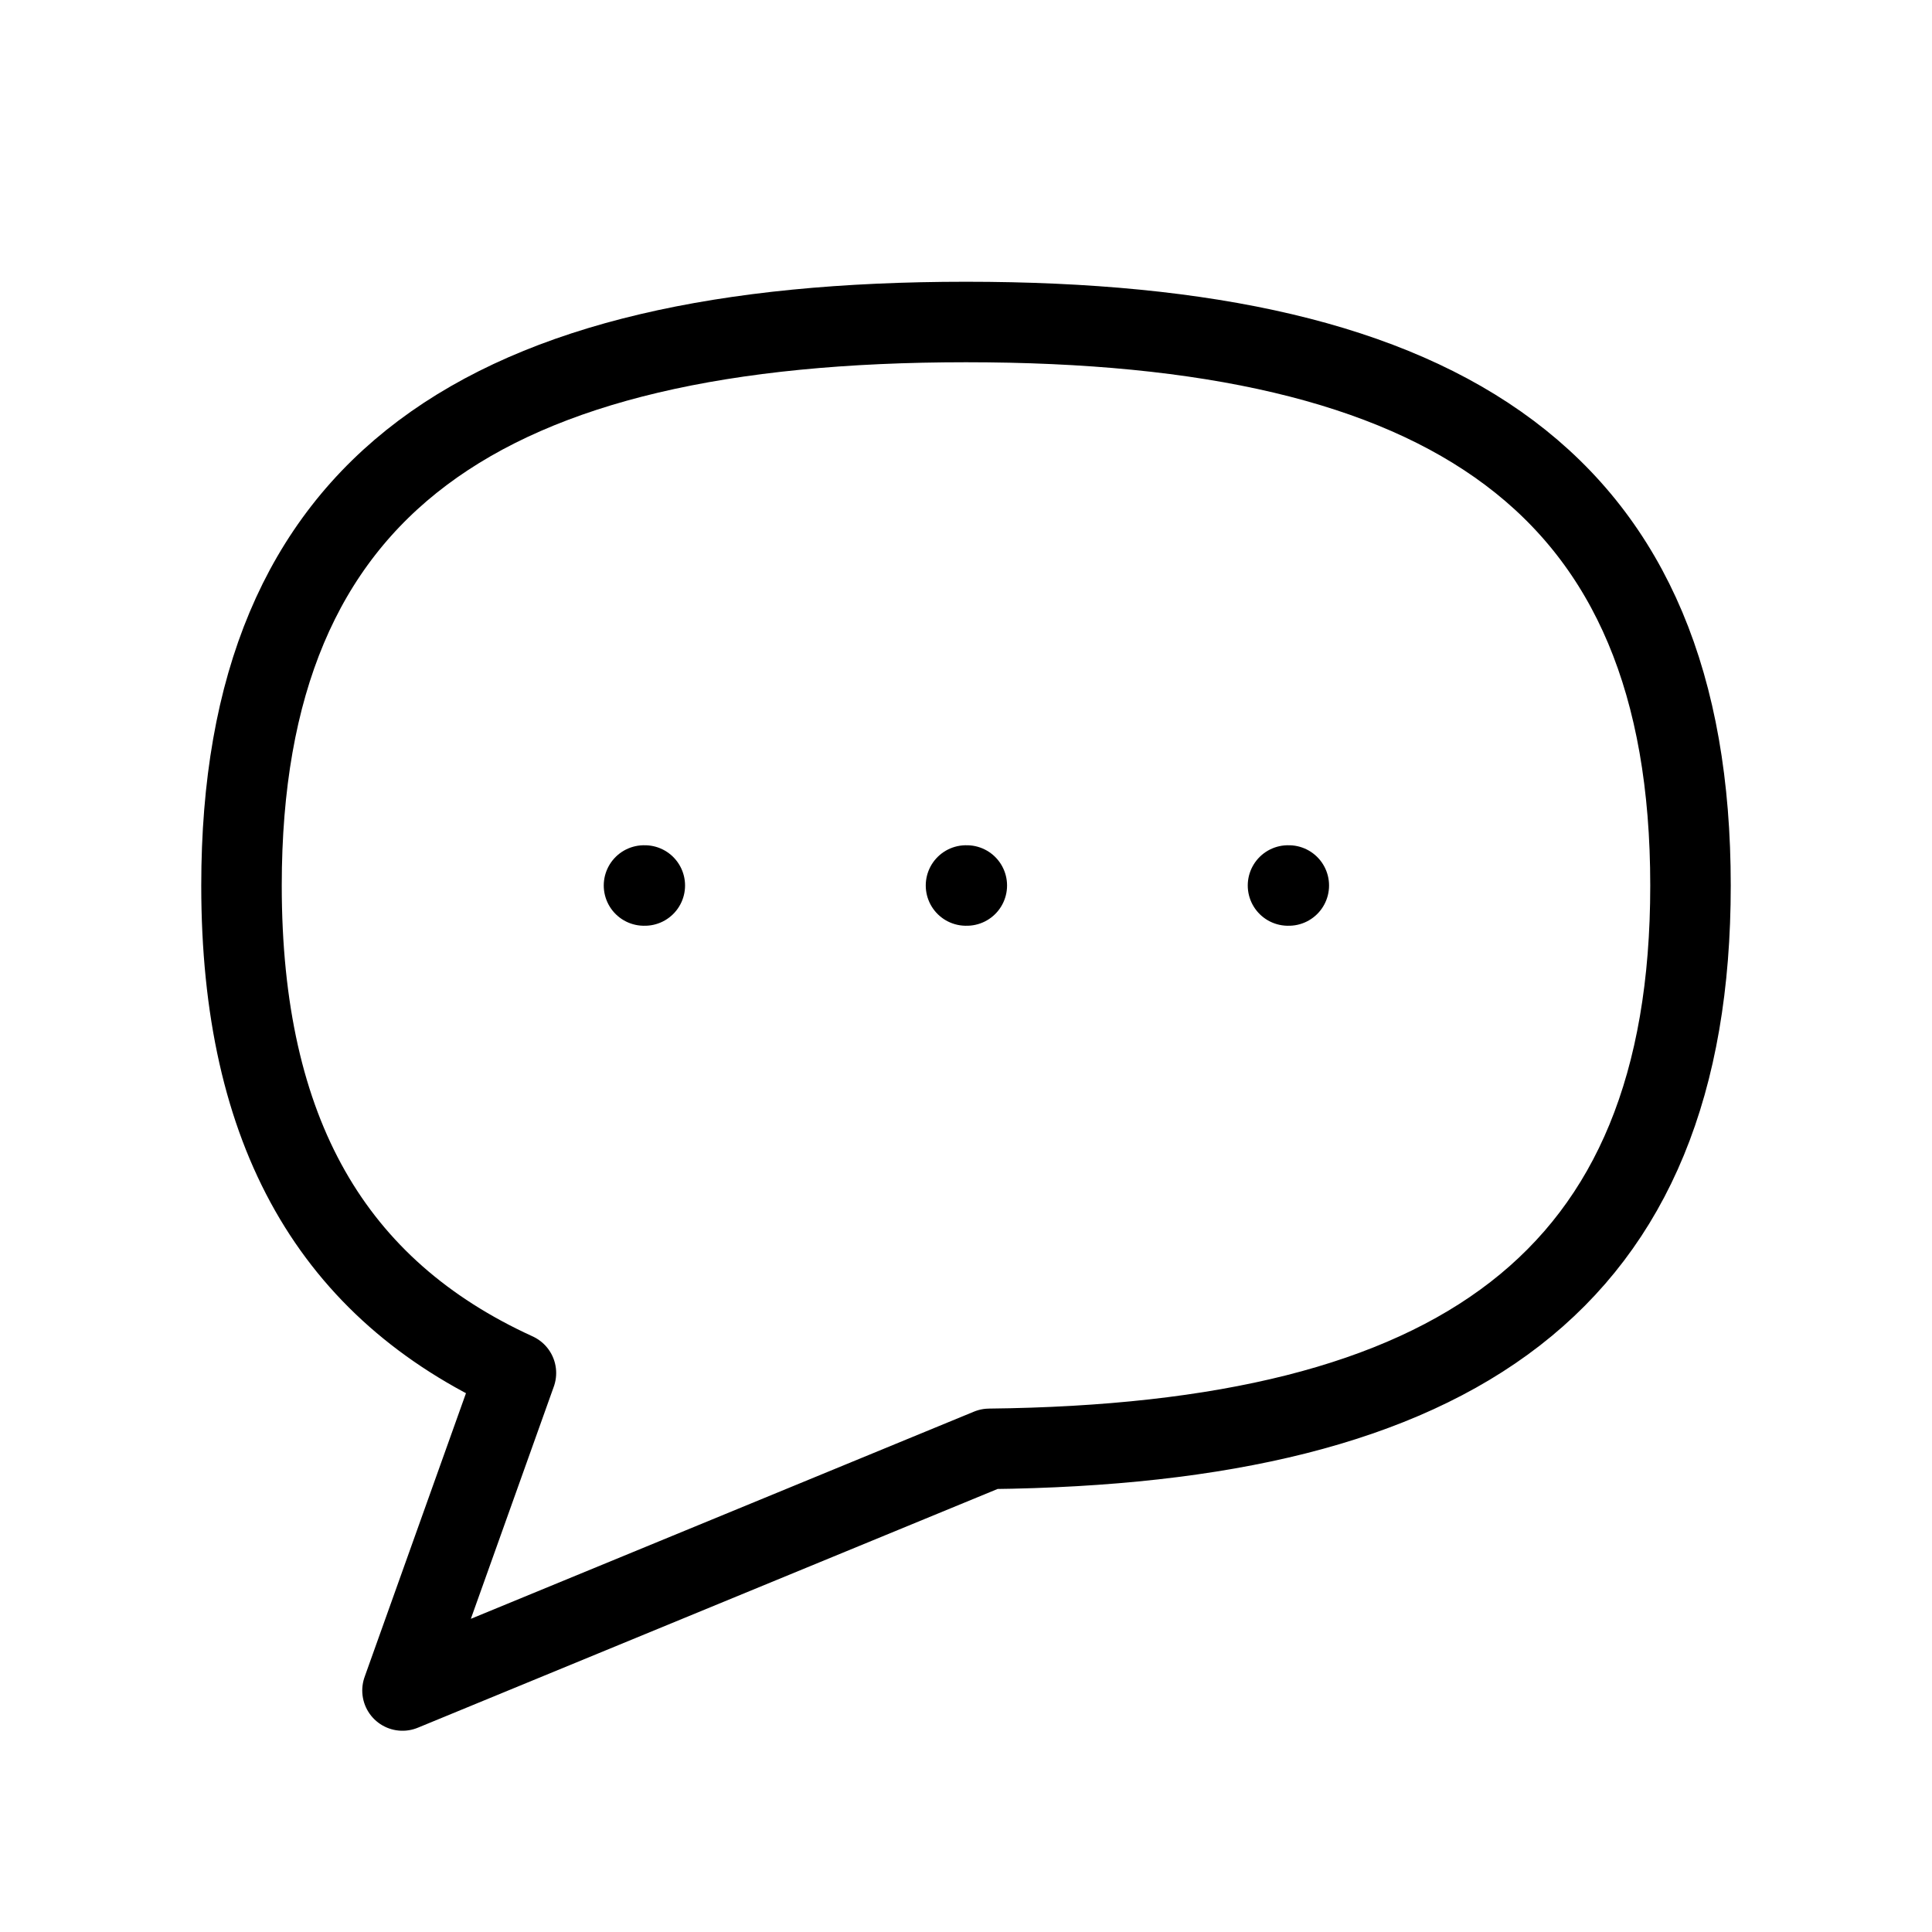
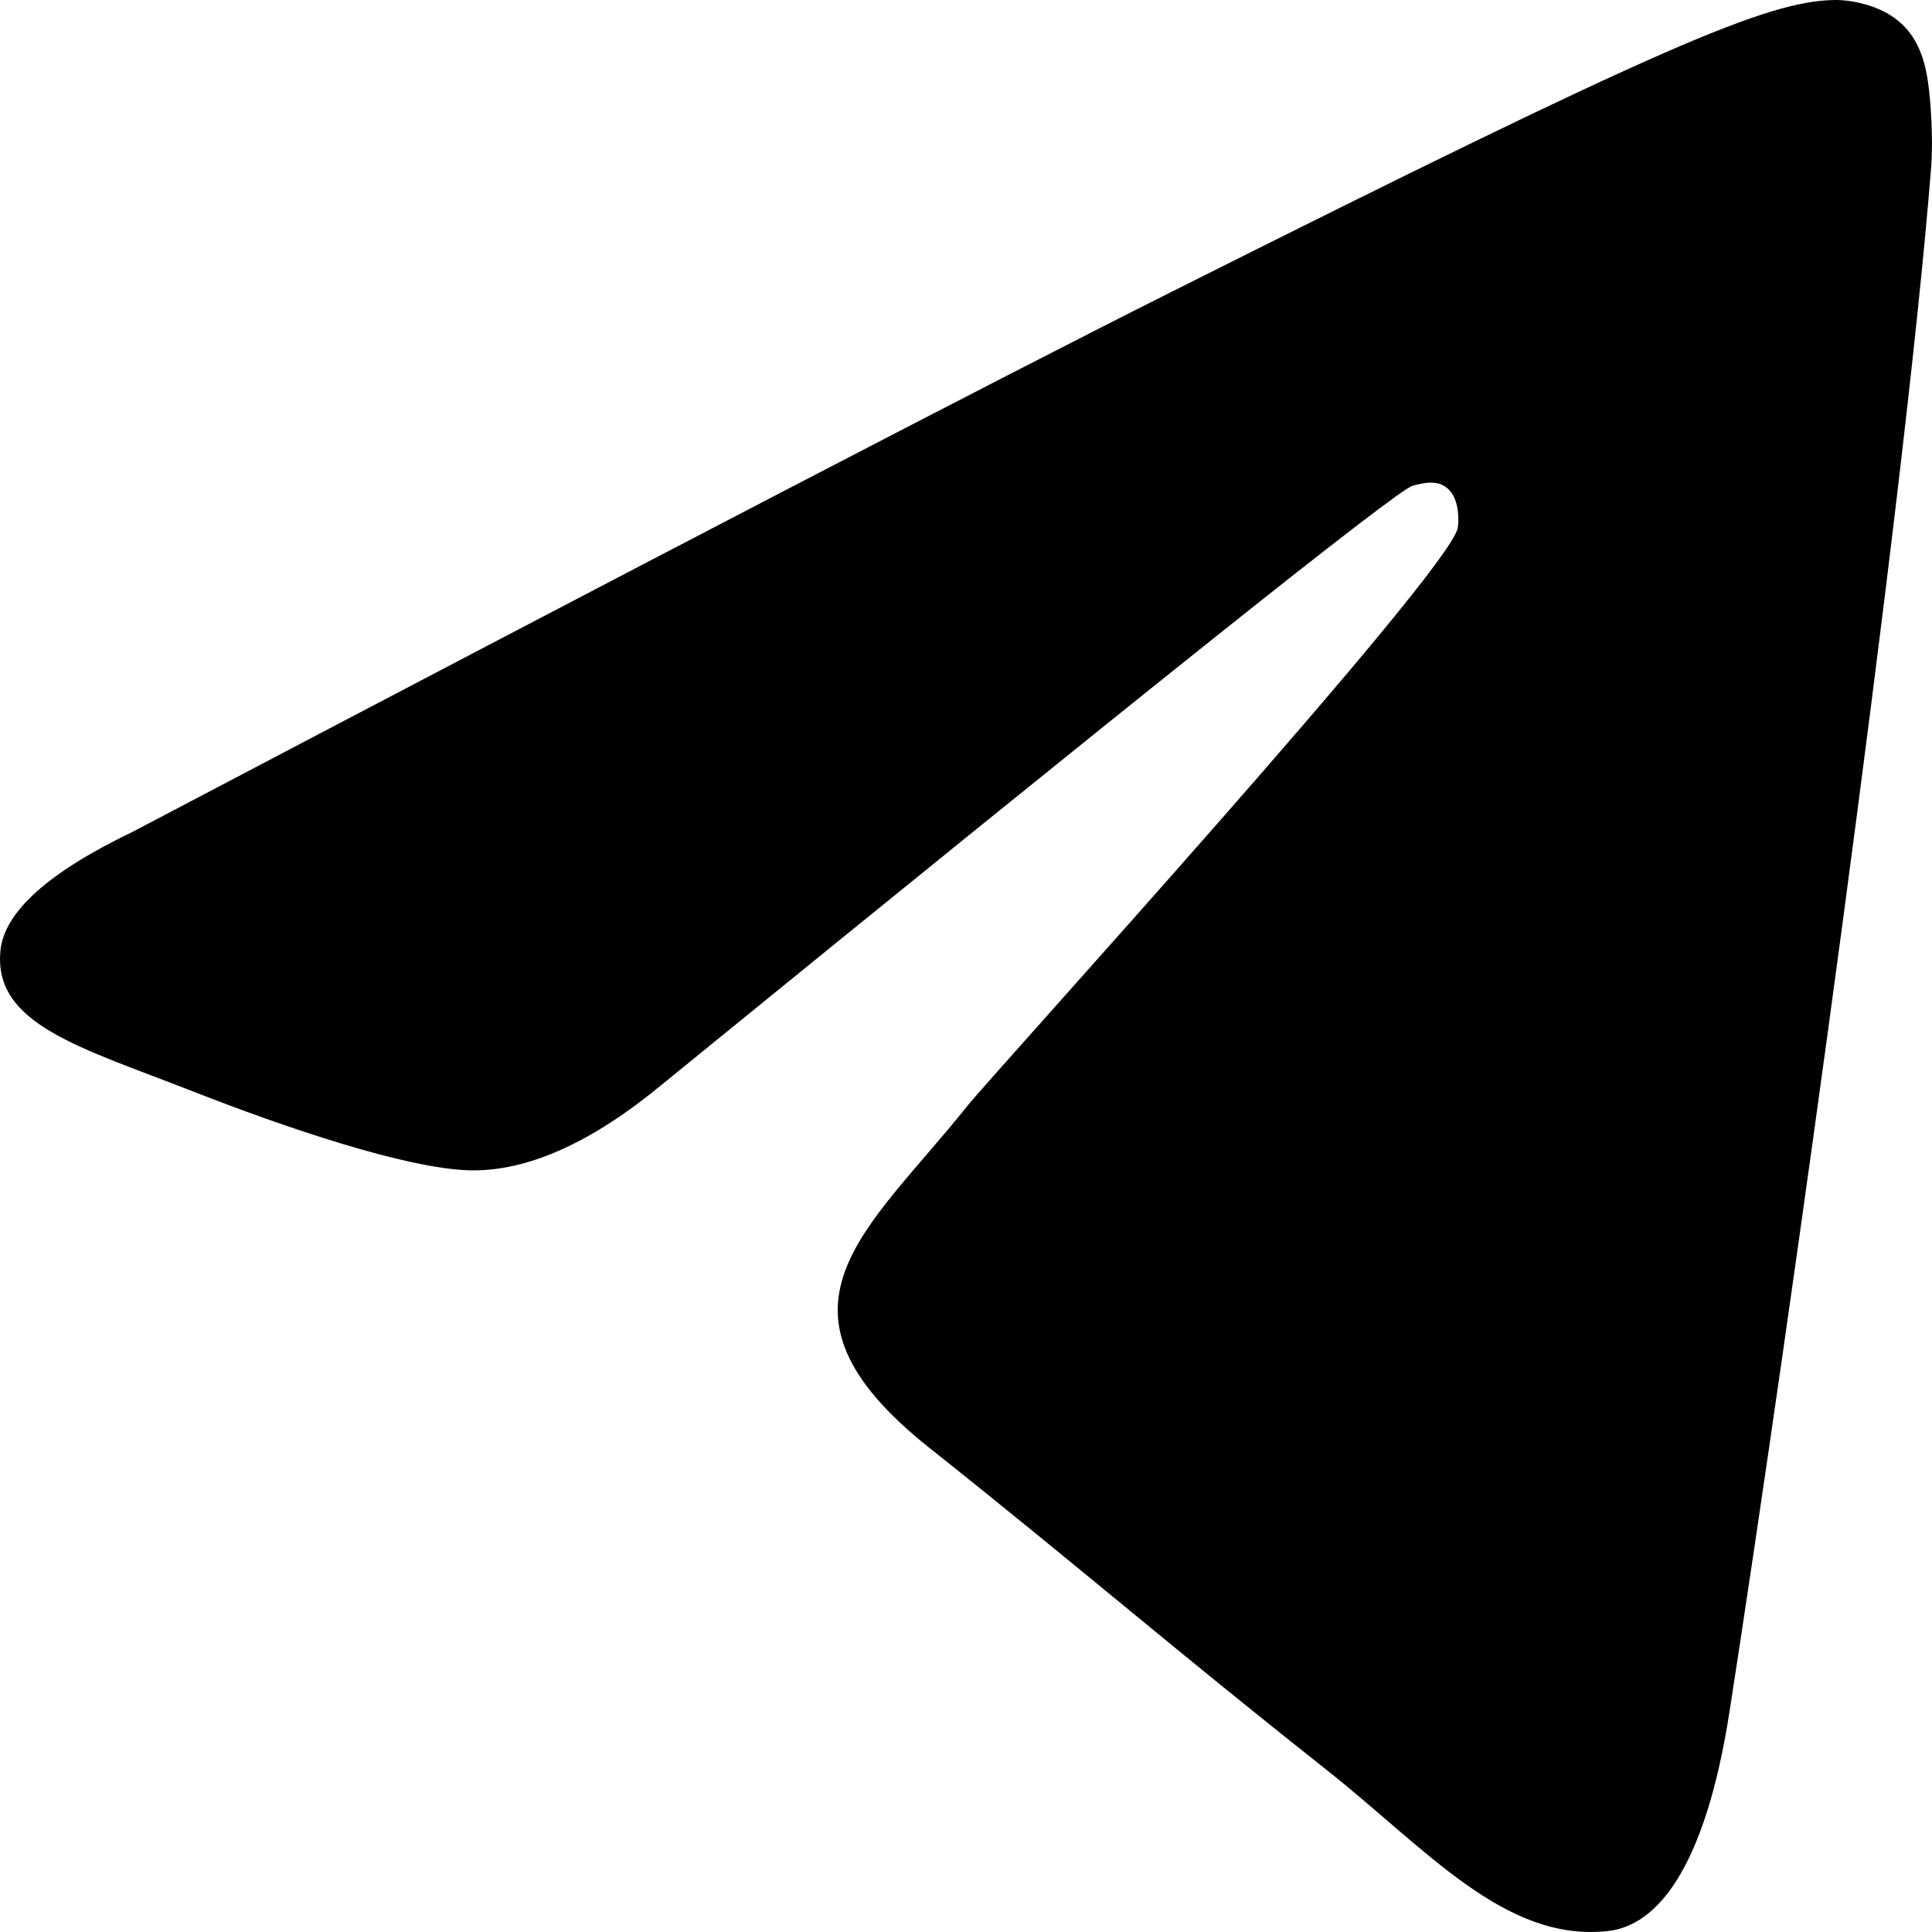
<svg xmlns="http://www.w3.org/2000/svg" width="24" height="24" viewBox="0 0 24 24" fill="none" aria-hidden="true">
-   <path d="M12 11H12.01M8 11H8.01M16 11H16.01M12.29 17.998C18.096 17.934 21 15.919 21 11C21 6 18 4 12 4C6 4 3 6 3 11C3 14.077 4.136 16.018 6.409 17.056L5 21L12.29 17.998Z" stroke="currentColor" stroke-linecap="round" stroke-linejoin="round" />
+   <path fill-rule="evenodd" clip-rule="evenodd" d="M1.65 10.332C8.092 6.945 12.388 4.712 14.538 3.633C20.675 0.553 21.95 0.018 22.782 0C22.964 -0.004 23.373 0.051 23.638 0.31C23.861 0.529 23.923 0.825 23.952 1.032C23.982 1.24 24.018 1.713 23.989 2.082C23.657 6.299 22.218 16.532 21.486 21.254C21.176 23.253 20.566 23.922 19.975 23.988C18.692 24.131 17.717 22.965 16.474 21.982C14.529 20.443 13.431 19.485 11.543 17.984C9.361 16.249 10.775 15.295 12.018 13.737C12.344 13.329 17.998 7.123 18.108 6.56C18.122 6.49 18.134 6.227 18.005 6.089C17.876 5.95 17.685 5.997 17.547 6.035C17.352 6.088 14.245 8.567 8.226 13.47C7.344 14.2 6.545 14.556 5.829 14.538C5.04 14.517 3.522 13.999 2.394 13.557C1.01 13.014 -0.09 12.727 0.006 11.805C0.056 11.325 0.604 10.834 1.65 10.332Z" fill="currentColor" />
</svg>
